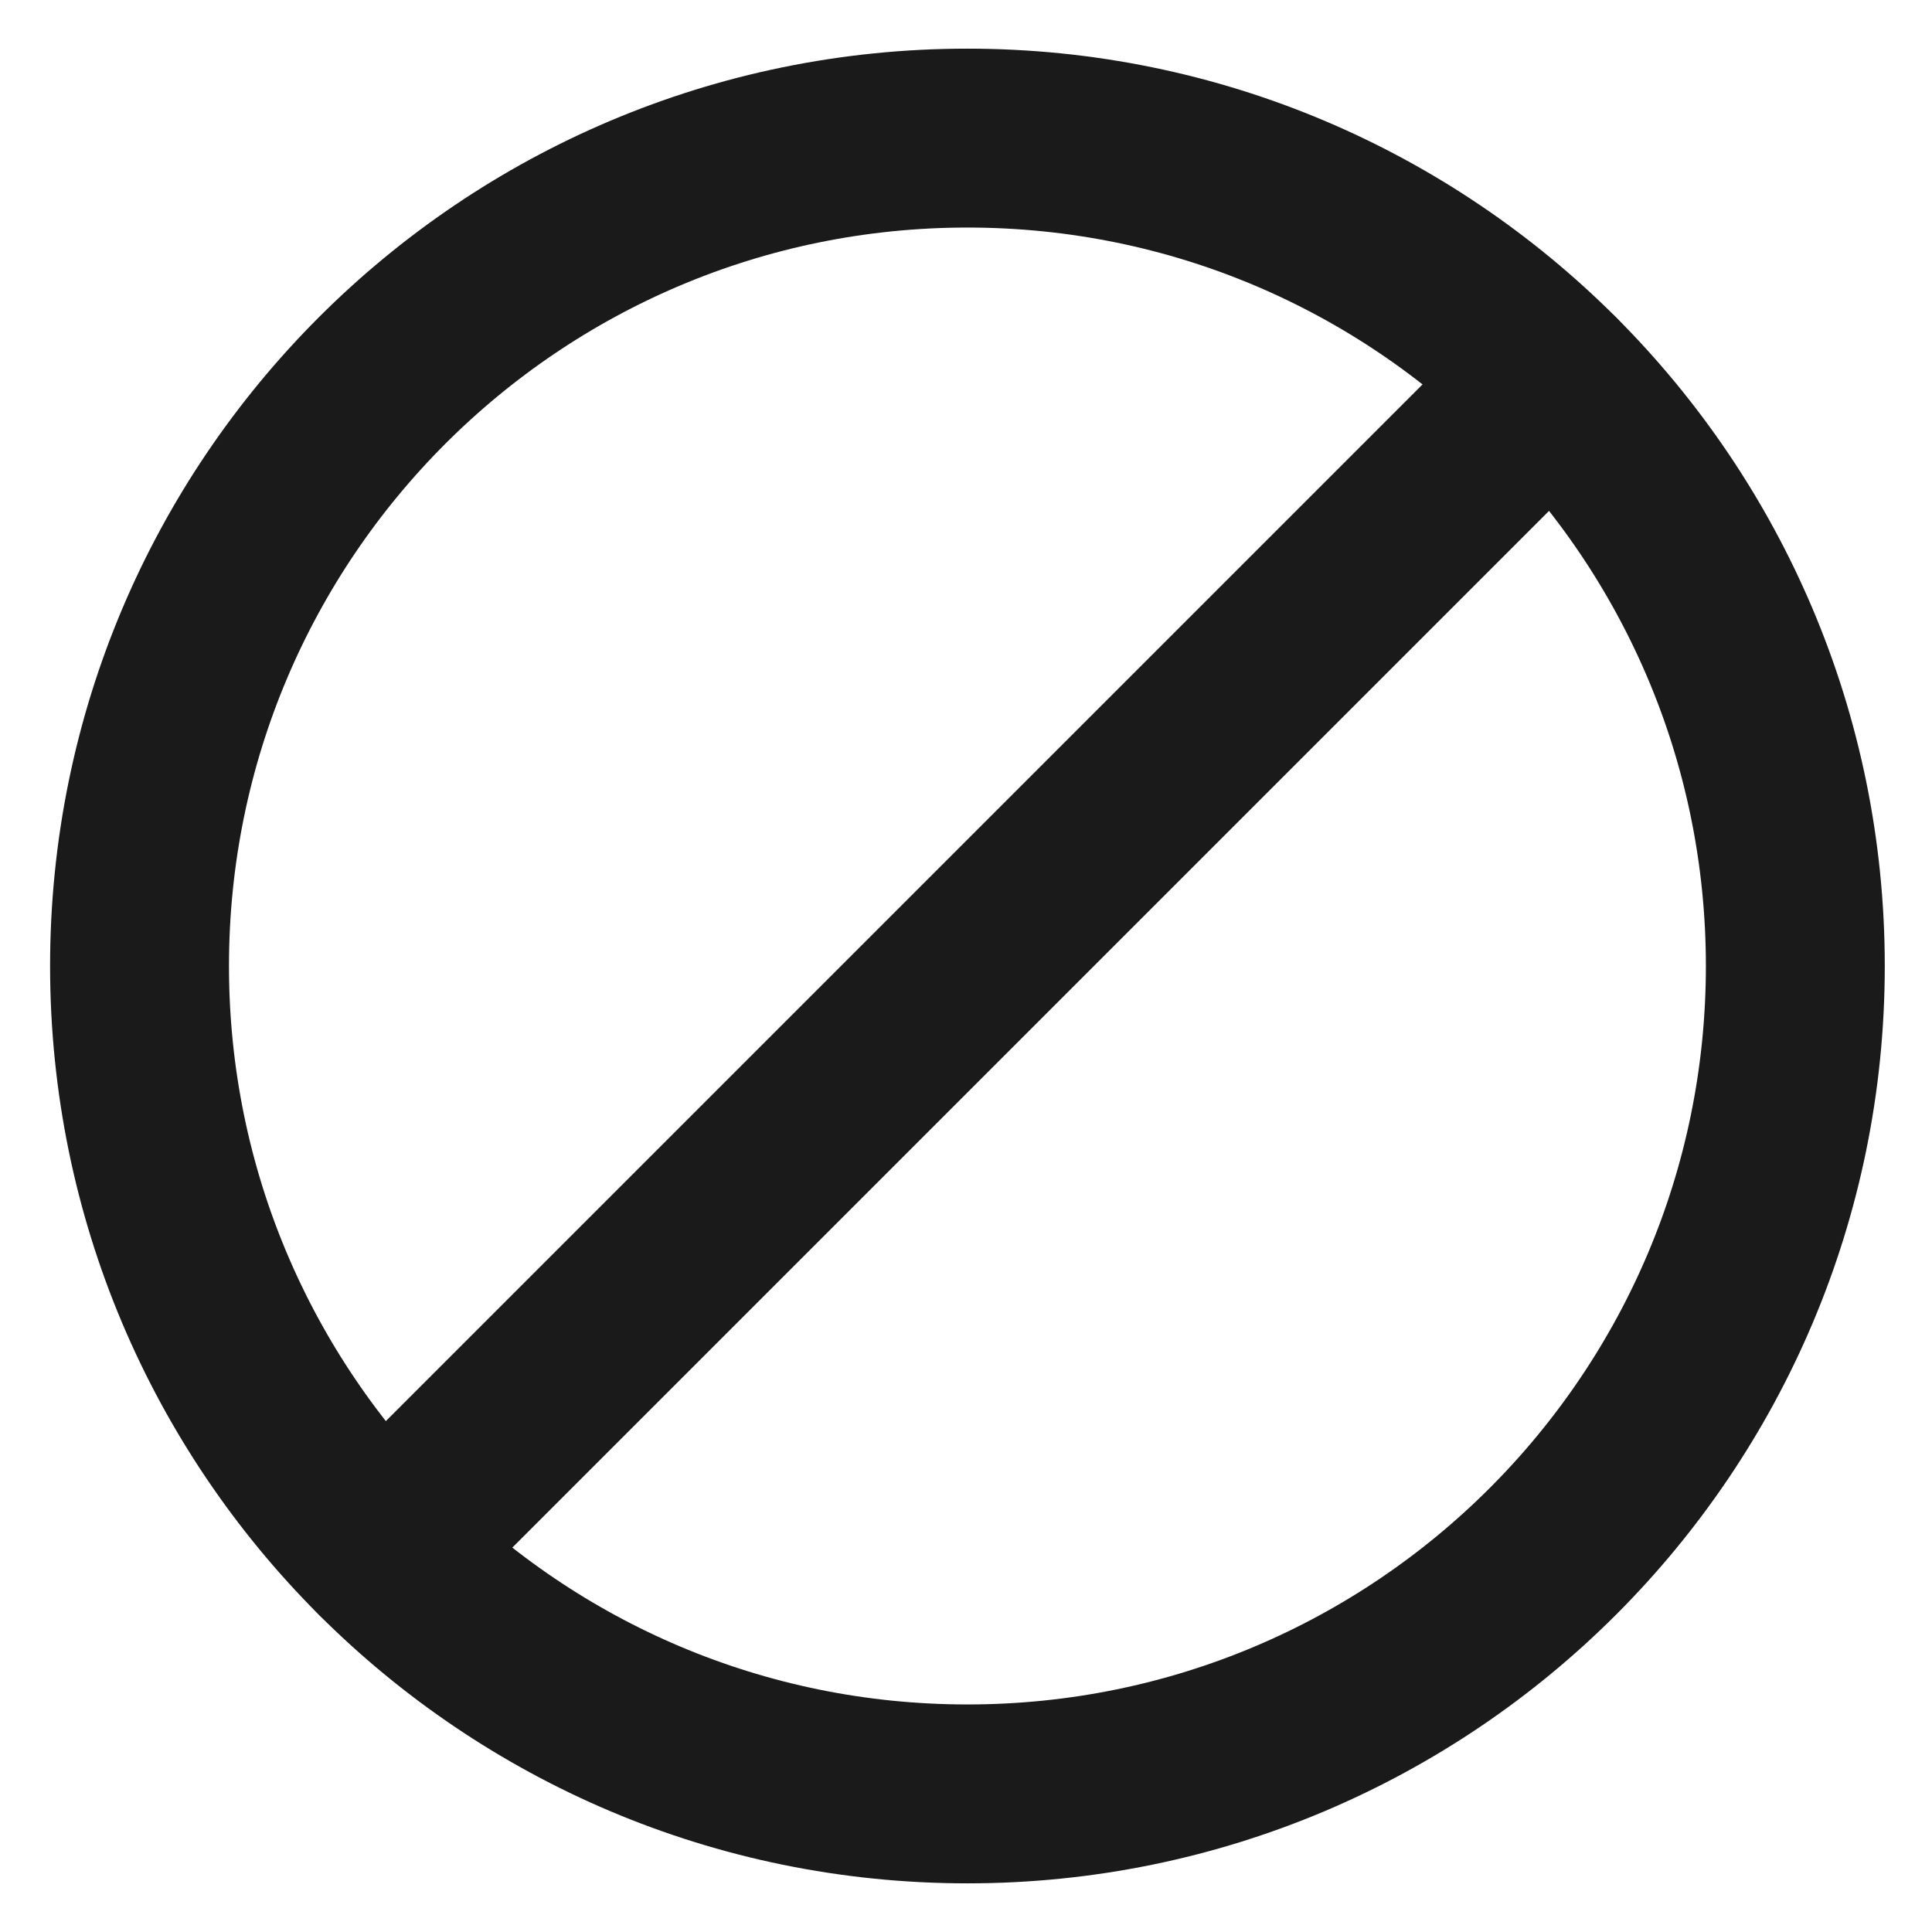
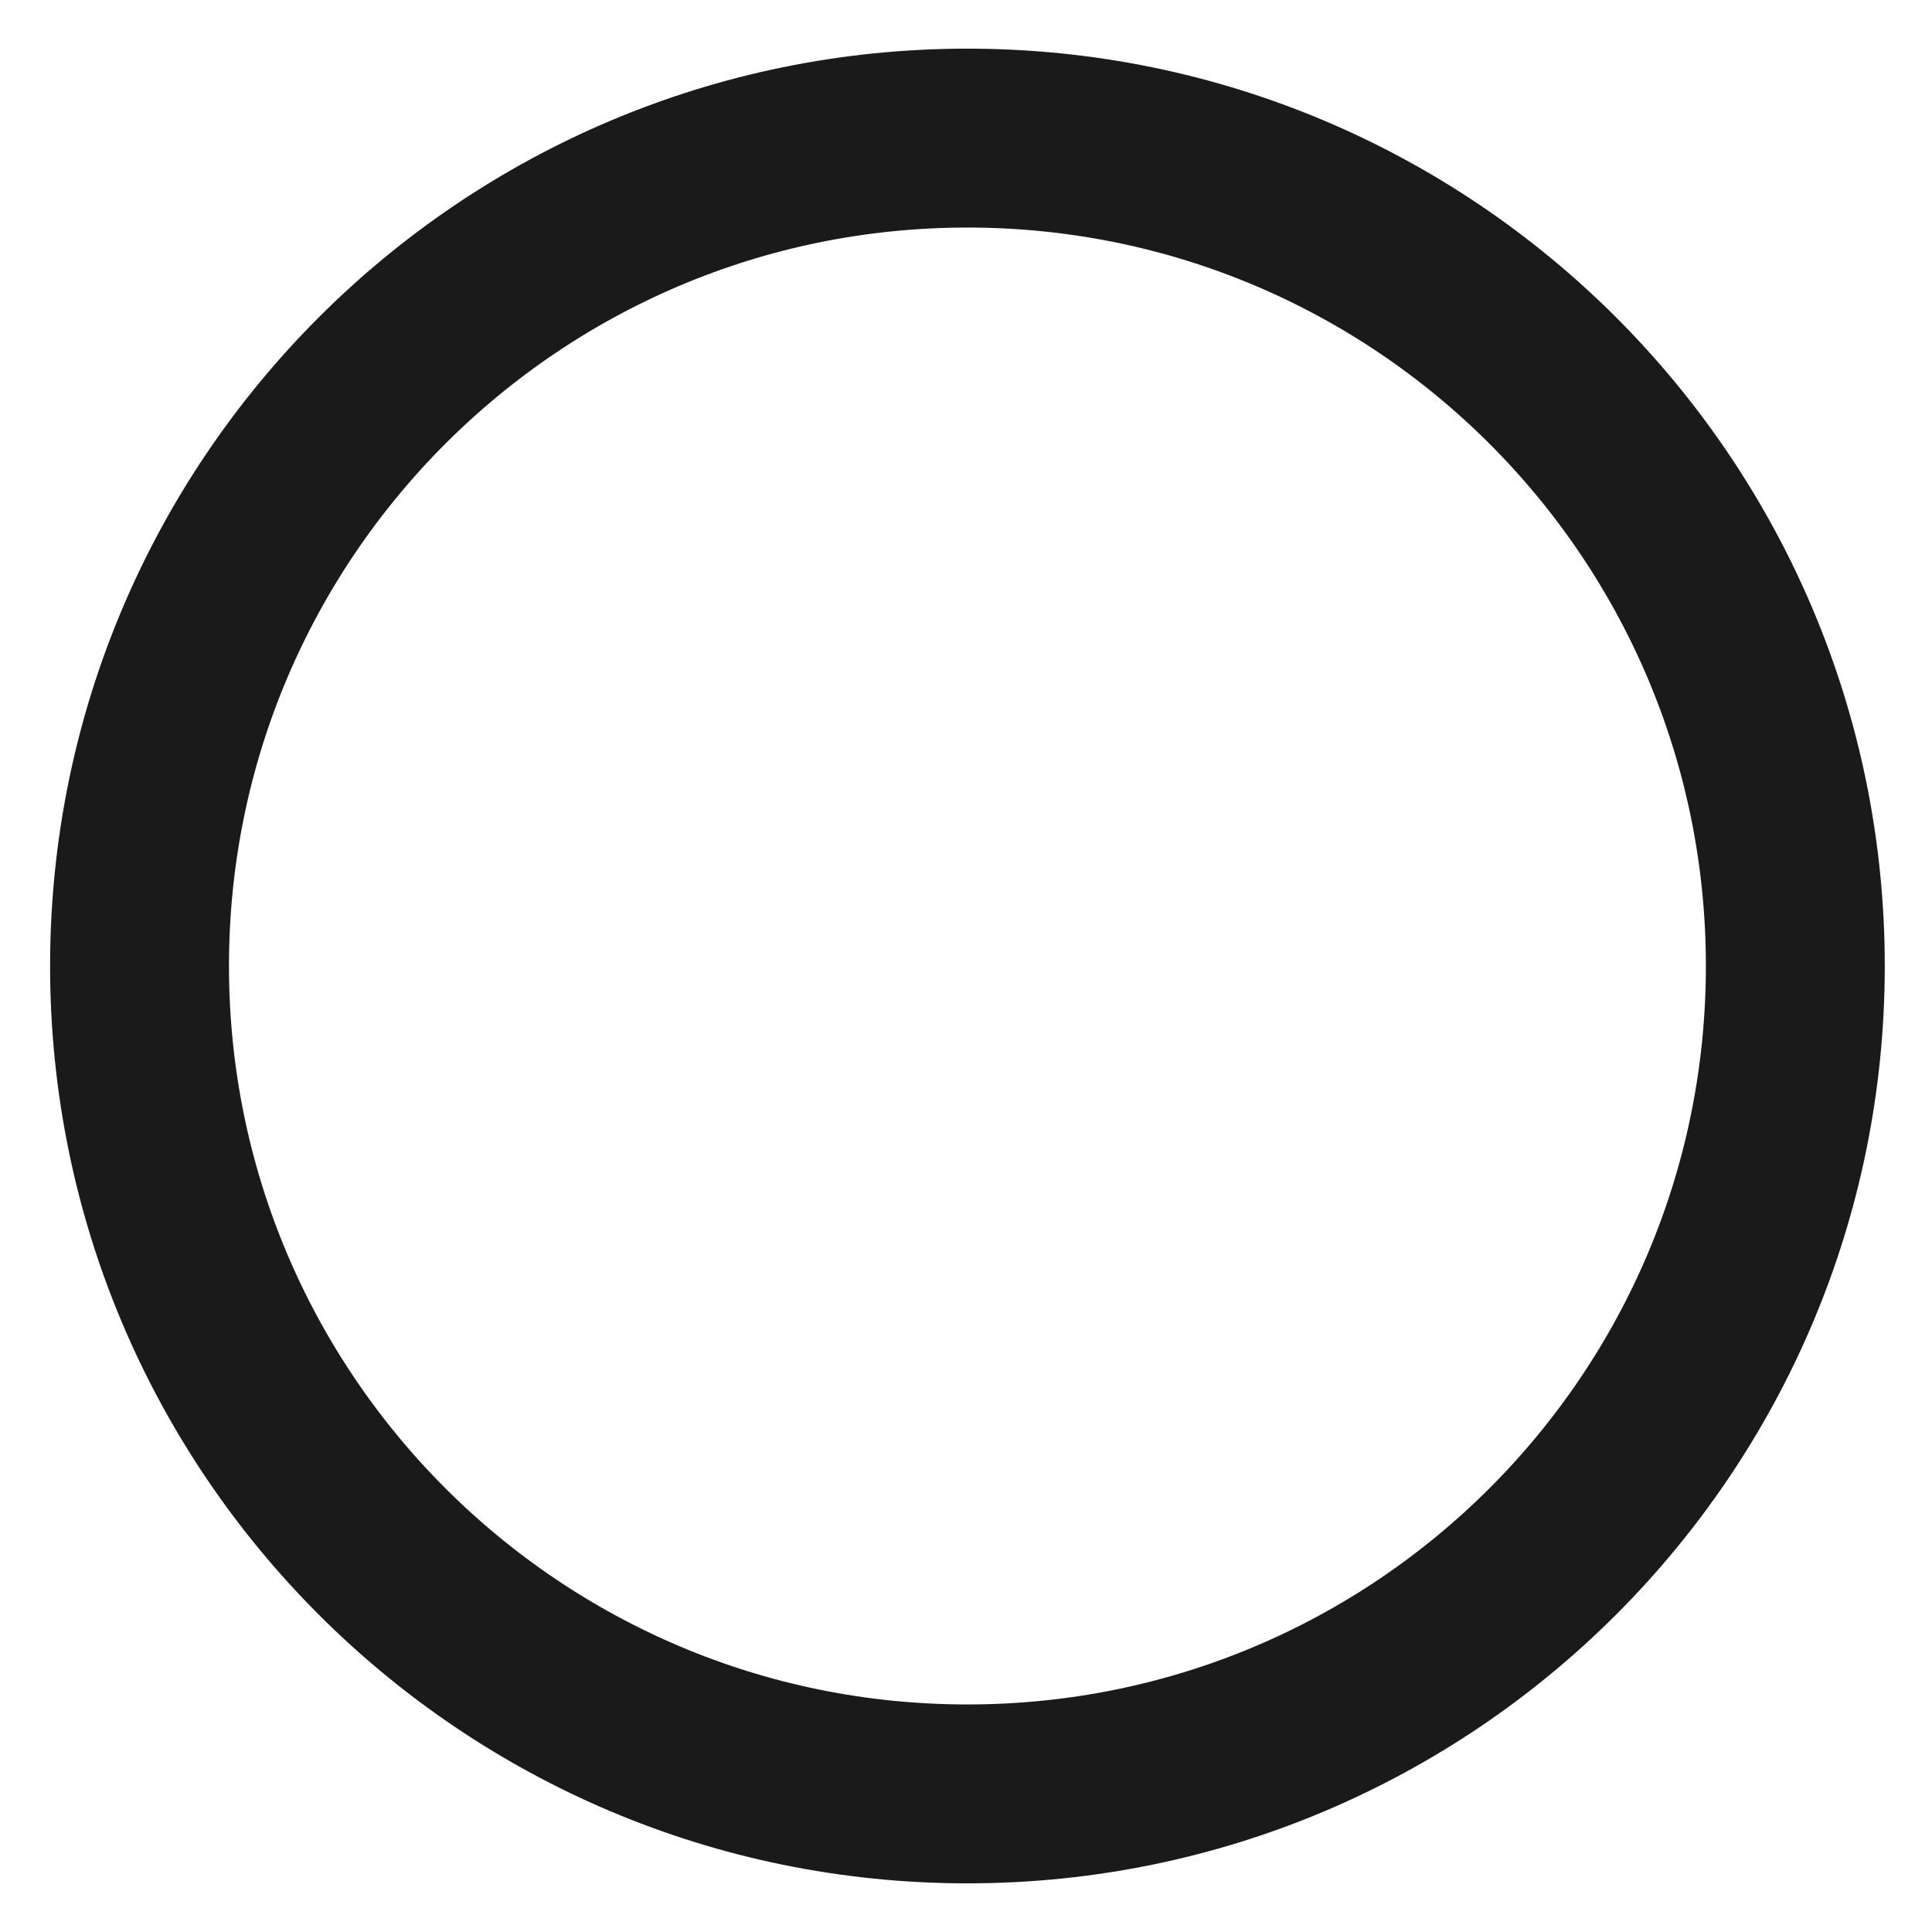
<svg xmlns="http://www.w3.org/2000/svg" version="1.1" id="Layer_1" x="0px" y="0px" viewBox="0 0 540 540" style="enable-background:new 0 0 540 540;" xml:space="preserve">
  <style type="text/css">
	.st0{fill:none;stroke:#1A1A1A;stroke-width:50;stroke-linecap:round;stroke-linejoin:round;stroke-miterlimit:10;}
</style>
  <circle class="st0" cx="270.4" cy="270" r="231.4" />
-   <line class="st0" x1="434" y1="106.4" x2="106.8" y2="433.6" />
</svg>
